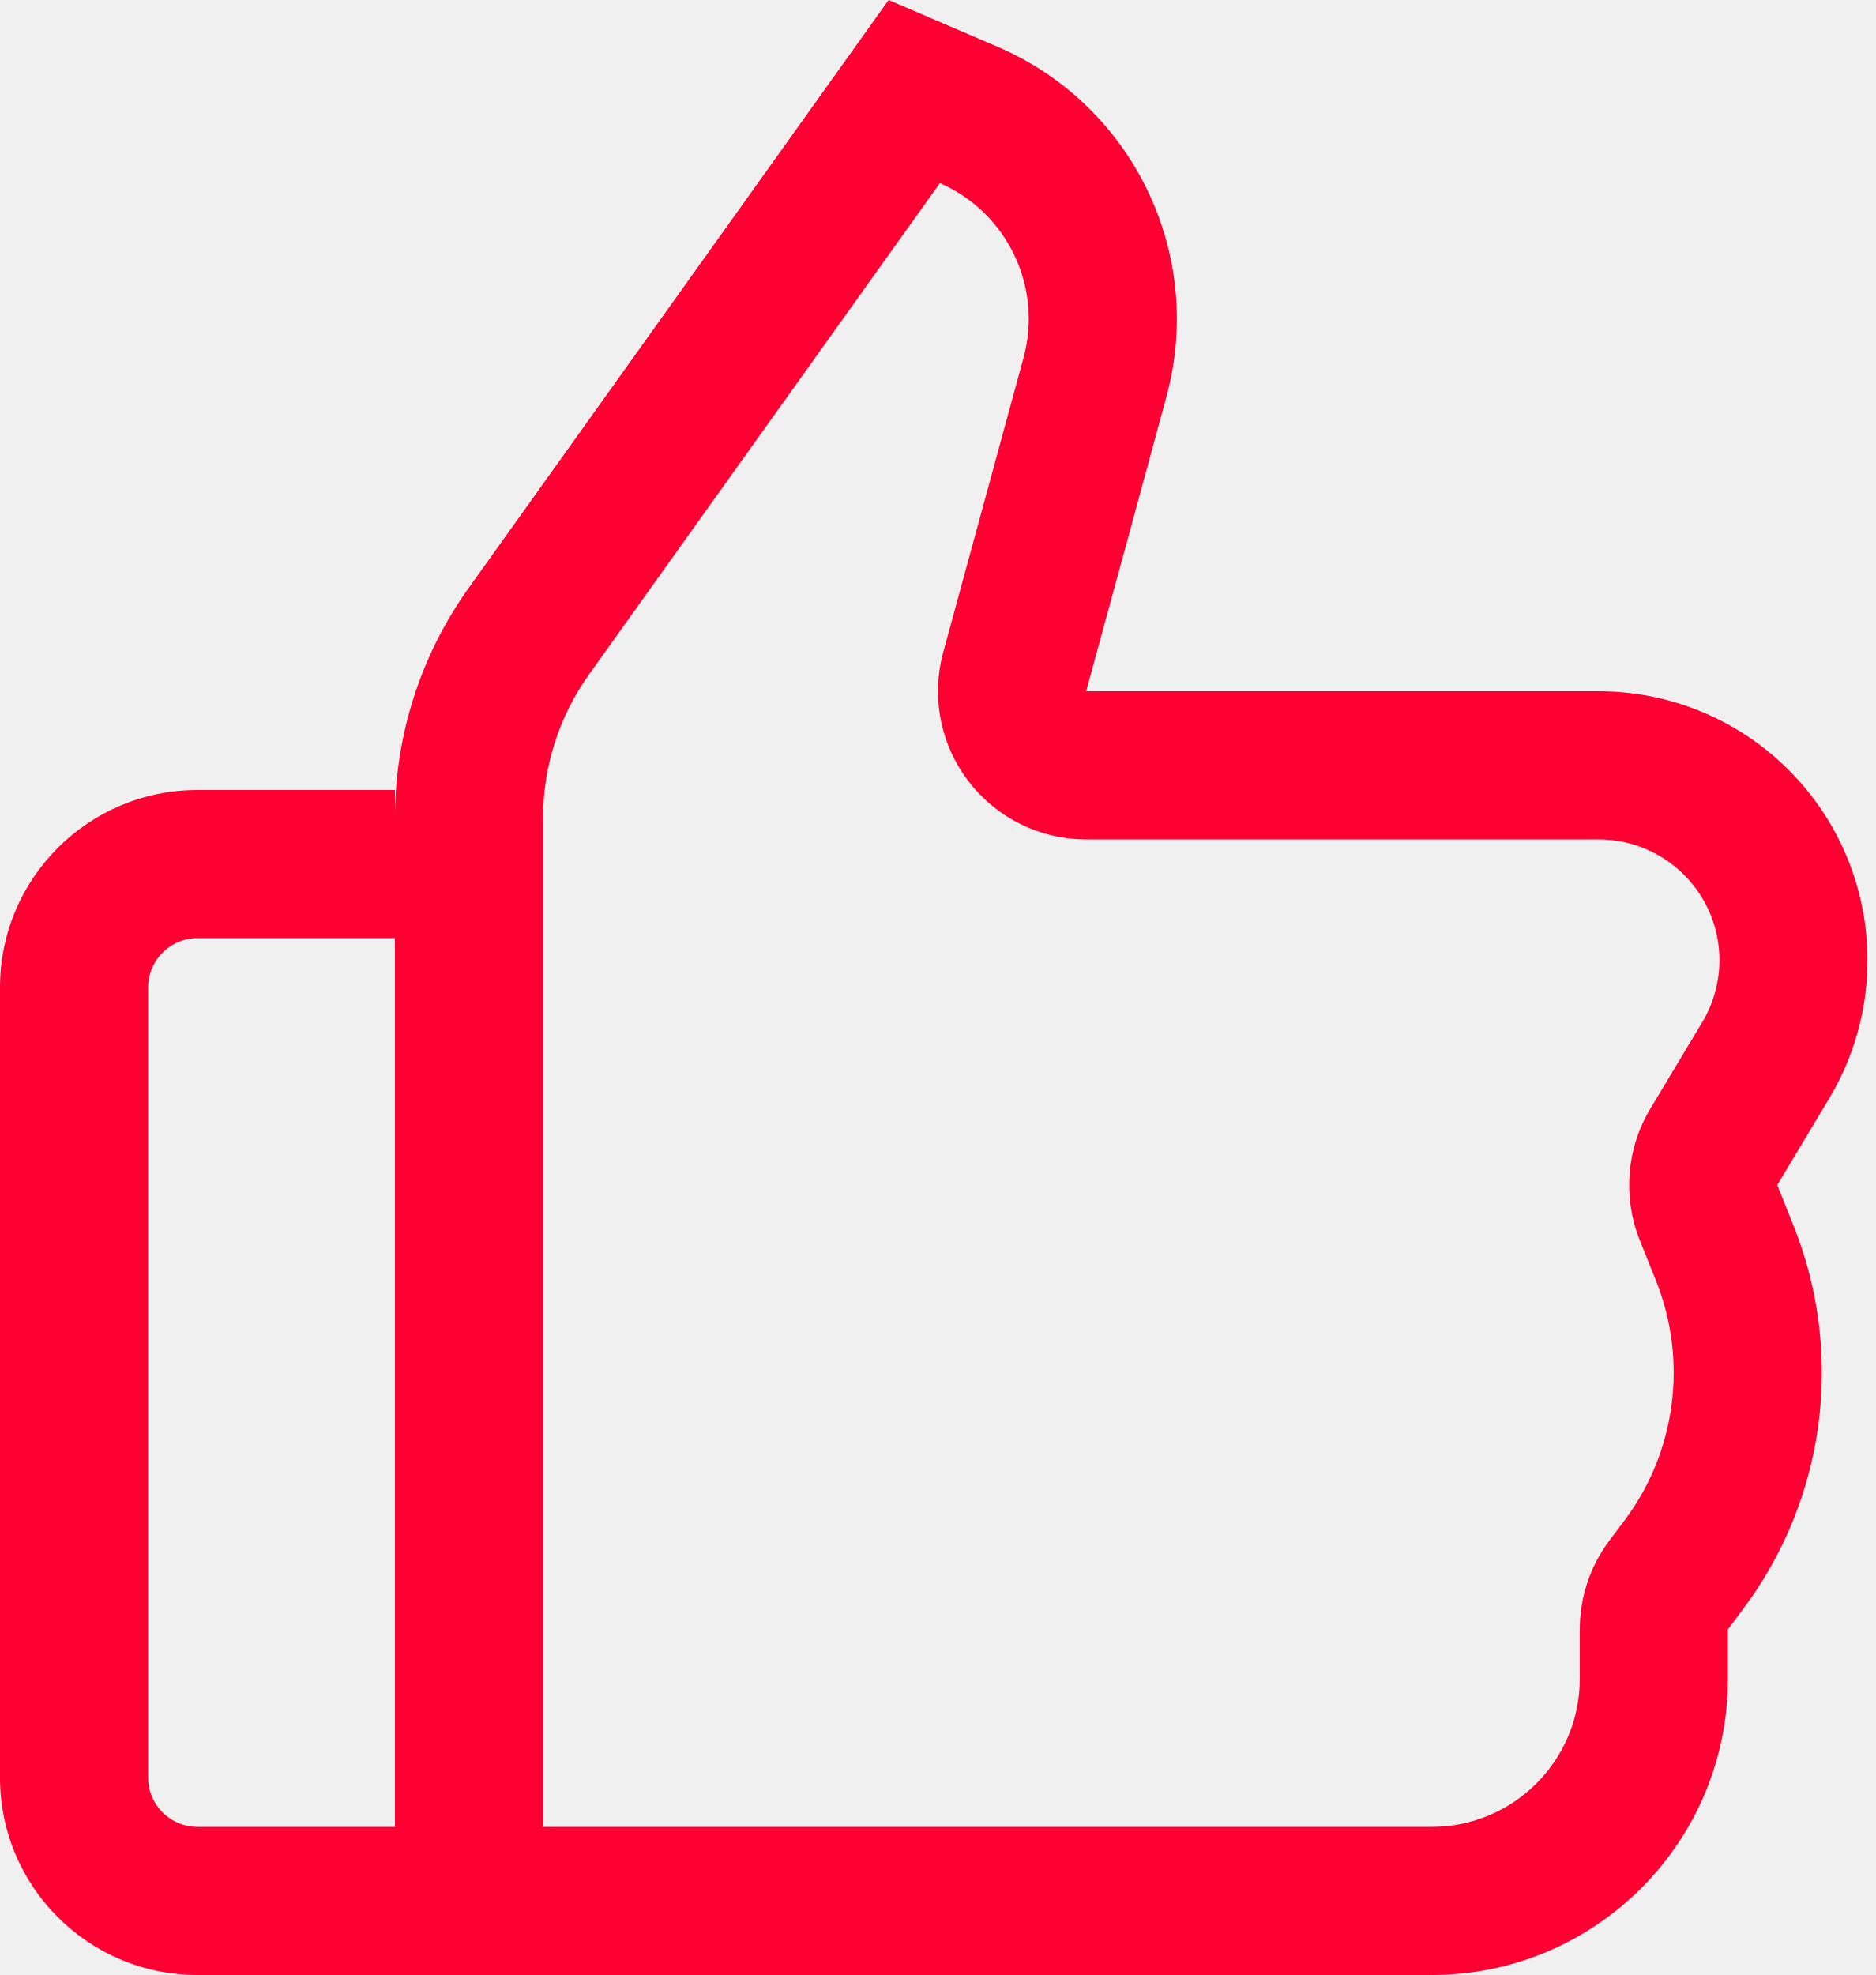
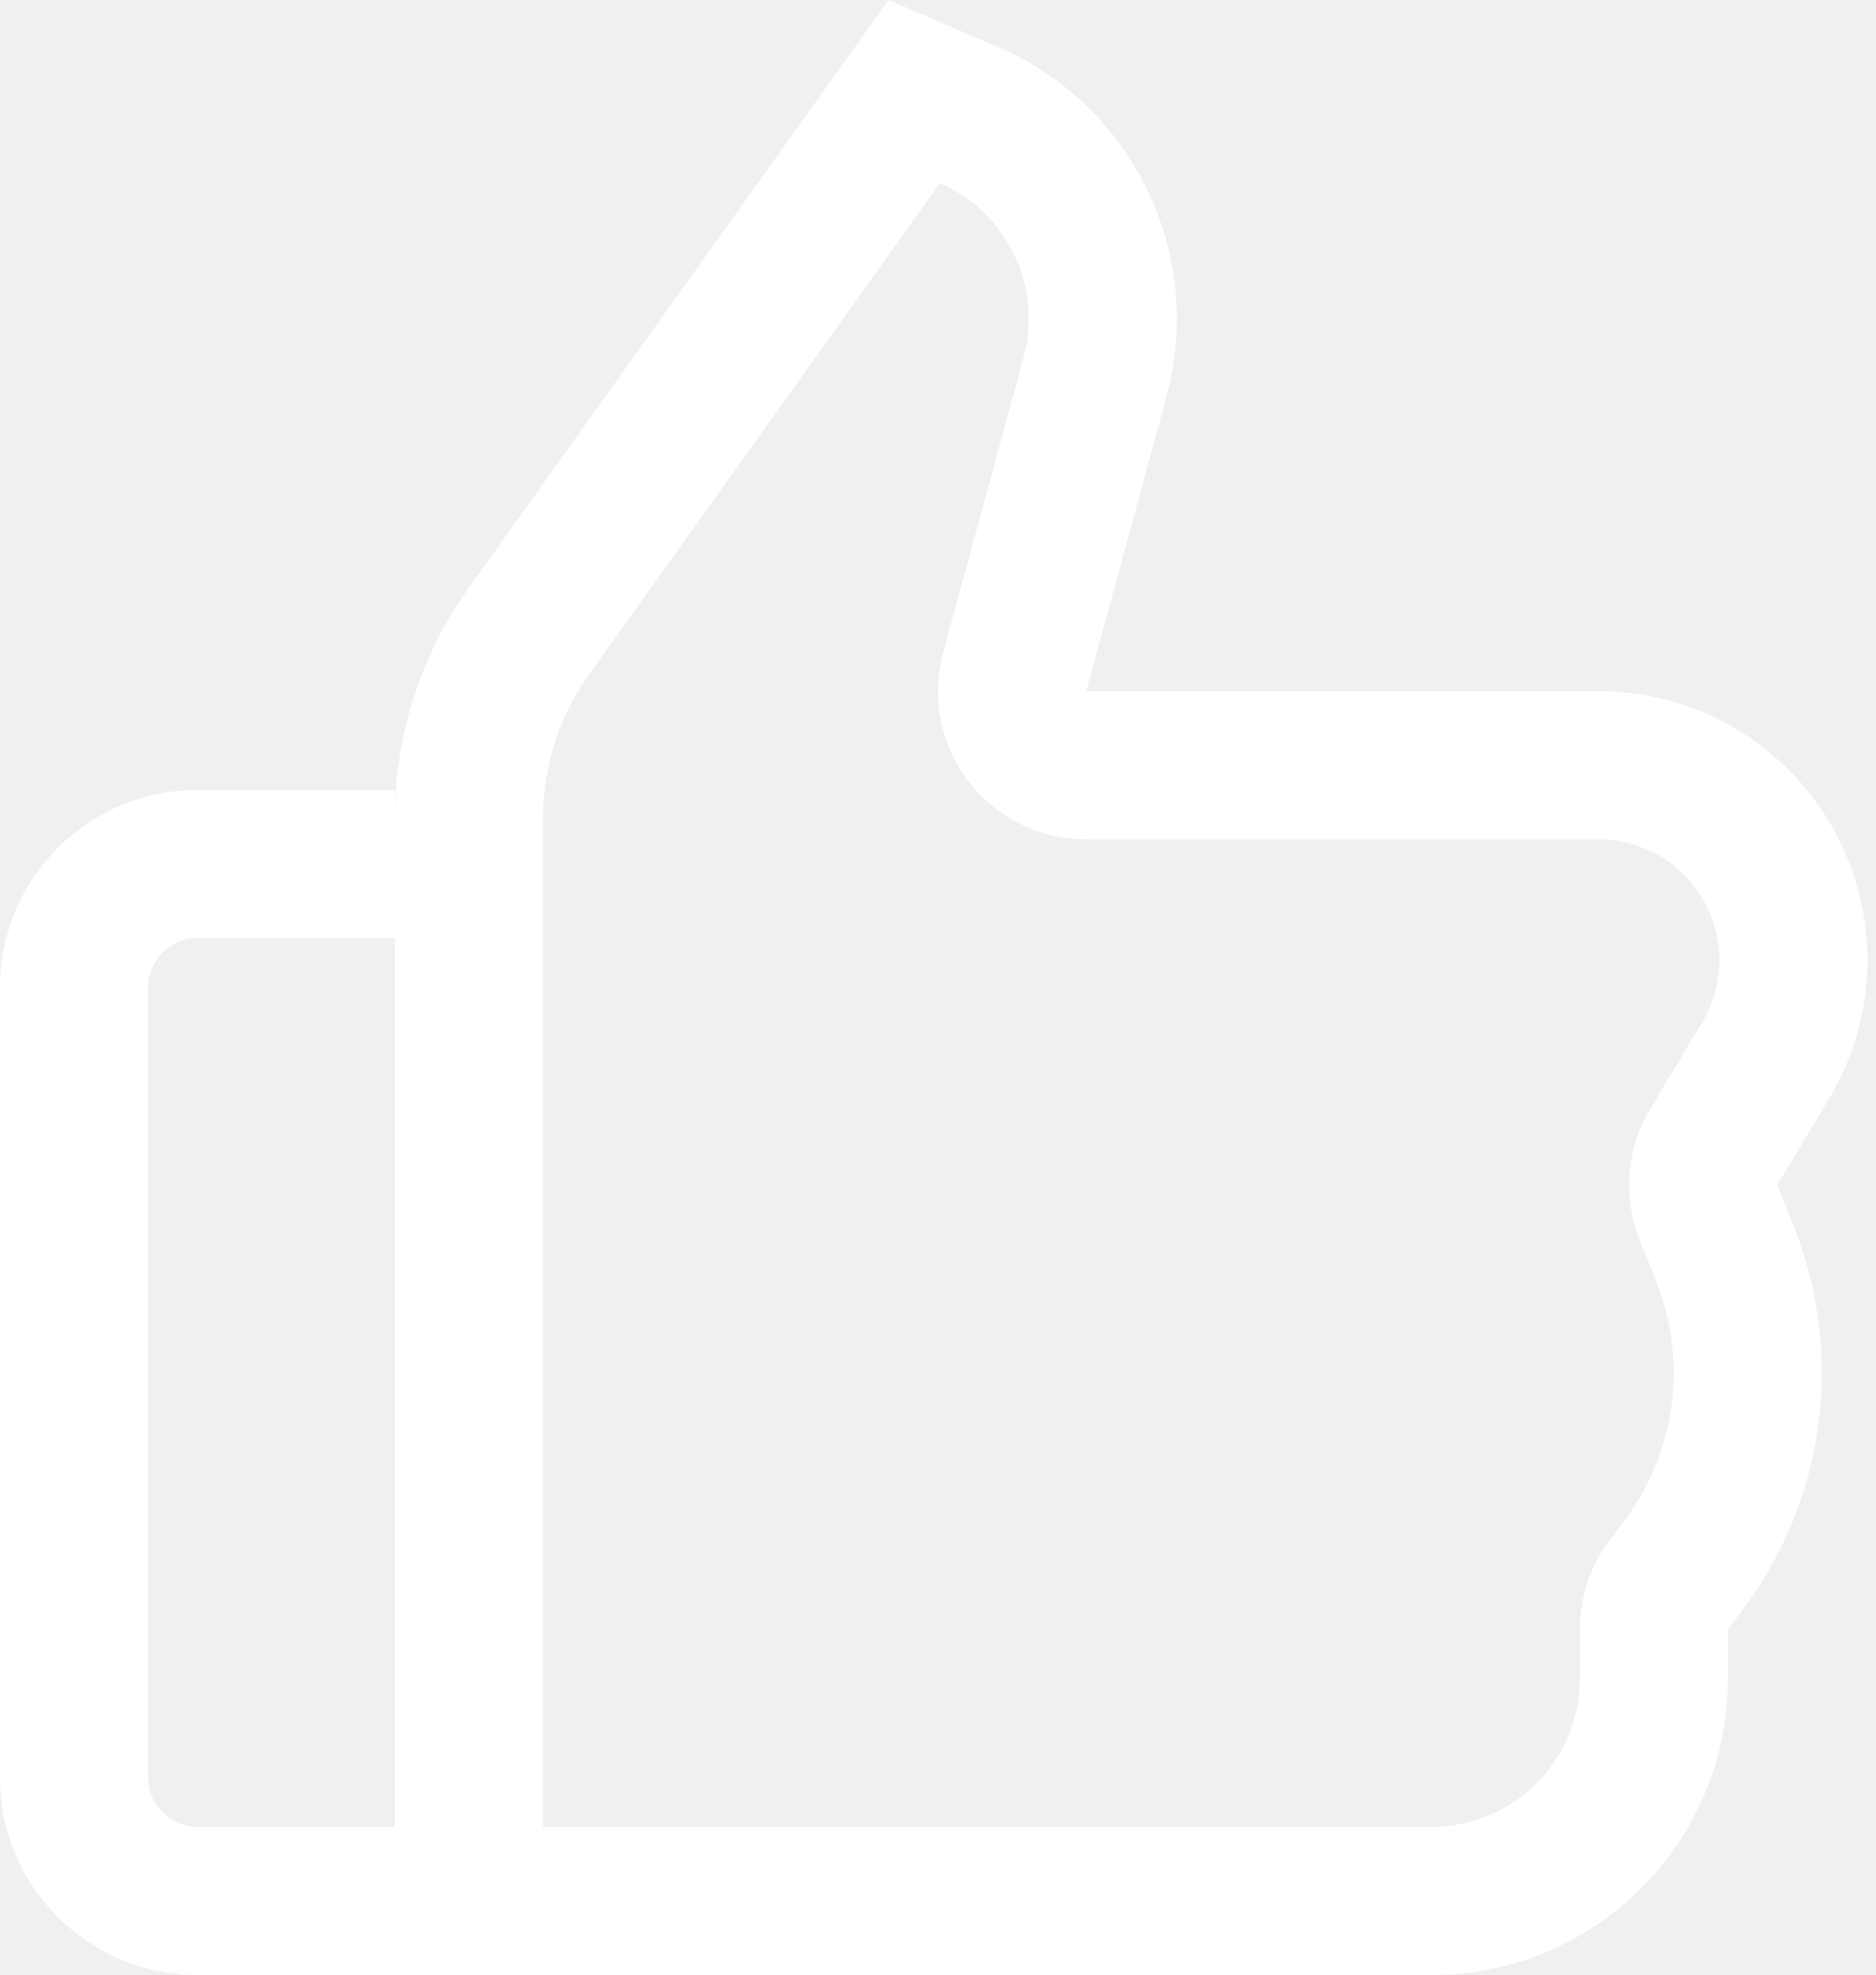
<svg xmlns="http://www.w3.org/2000/svg" width="19" height="20" viewBox="0 0 19 20" fill="none">
-   <path fill-rule="evenodd" clip-rule="evenodd" d="M11.813 4.018L11.41 5.5L11 7H16.192C17.018 7 17.801 7.376 18.317 8.022C19.028 8.91 19.111 10.147 18.526 11.123L18 12L18.165 12.413C18.684 13.709 18.489 15.182 17.651 16.298L17.5 16.5V17C17.5 18.657 16.157 20 14.5 20H2C0.895 20 0 19.105 0 18V10C0 8.895 0.895 8 2 8H4V8.282C4 7.448 4.26 6.635 4.745 5.957L9 0L10.1 0.472C11.476 1.062 12.207 2.575 11.813 4.018ZM4 9.5H2C1.724 9.5 1.5 9.724 1.5 10V18C1.5 18.276 1.724 18.5 2 18.5H4V9.5ZM14.5 18.5H5.5V8.282C5.5 7.761 5.663 7.252 5.966 6.829L9.519 1.854C10.201 2.152 10.562 2.905 10.366 3.624L9.553 6.605C9.43 7.056 9.524 7.539 9.808 7.91C10.092 8.282 10.533 8.5 11 8.5H16.192C16.562 8.5 16.914 8.669 17.146 8.959C17.466 9.358 17.503 9.913 17.24 10.352L16.714 11.228C16.473 11.63 16.434 12.122 16.607 12.558L16.772 12.97C17.096 13.78 16.975 14.7 16.452 15.398L16.3 15.6C16.105 15.86 16 16.175 16 16.5V17C16 17.828 15.328 18.5 14.5 18.5Z" fill="#FF0033" />
+   <path fill-rule="evenodd" clip-rule="evenodd" d="M11.813 4.018L11.41 5.5L11 7H16.192C17.018 7 17.801 7.376 18.317 8.022C19.028 8.91 19.111 10.147 18.526 11.123L18 12L18.165 12.413C18.684 13.709 18.489 15.182 17.651 16.298L17.5 16.5V17C17.5 18.657 16.157 20 14.5 20H2C0.895 20 0 19.105 0 18V10C0 8.895 0.895 8 2 8H4V8.282C4 7.448 4.26 6.635 4.745 5.957L9 0L10.1 0.472C11.476 1.062 12.207 2.575 11.813 4.018ZM4 9.5H2C1.724 9.5 1.5 9.724 1.5 10V18C1.5 18.276 1.724 18.5 2 18.5H4V9.5ZM14.5 18.5H5.5V8.282C5.5 7.761 5.663 7.252 5.966 6.829L9.519 1.854C10.201 2.152 10.562 2.905 10.366 3.624L9.553 6.605C9.43 7.056 9.524 7.539 9.808 7.91C10.092 8.282 10.533 8.5 11 8.5H16.192C16.562 8.5 16.914 8.669 17.146 8.959C17.466 9.358 17.503 9.913 17.24 10.352L16.714 11.228C16.473 11.63 16.434 12.122 16.607 12.558L16.772 12.97C17.096 13.78 16.975 14.7 16.452 15.398L16.3 15.6C16.105 15.86 16 16.175 16 16.5V17C16 17.828 15.328 18.5 14.5 18.5Z" fill="white" />
</svg>
